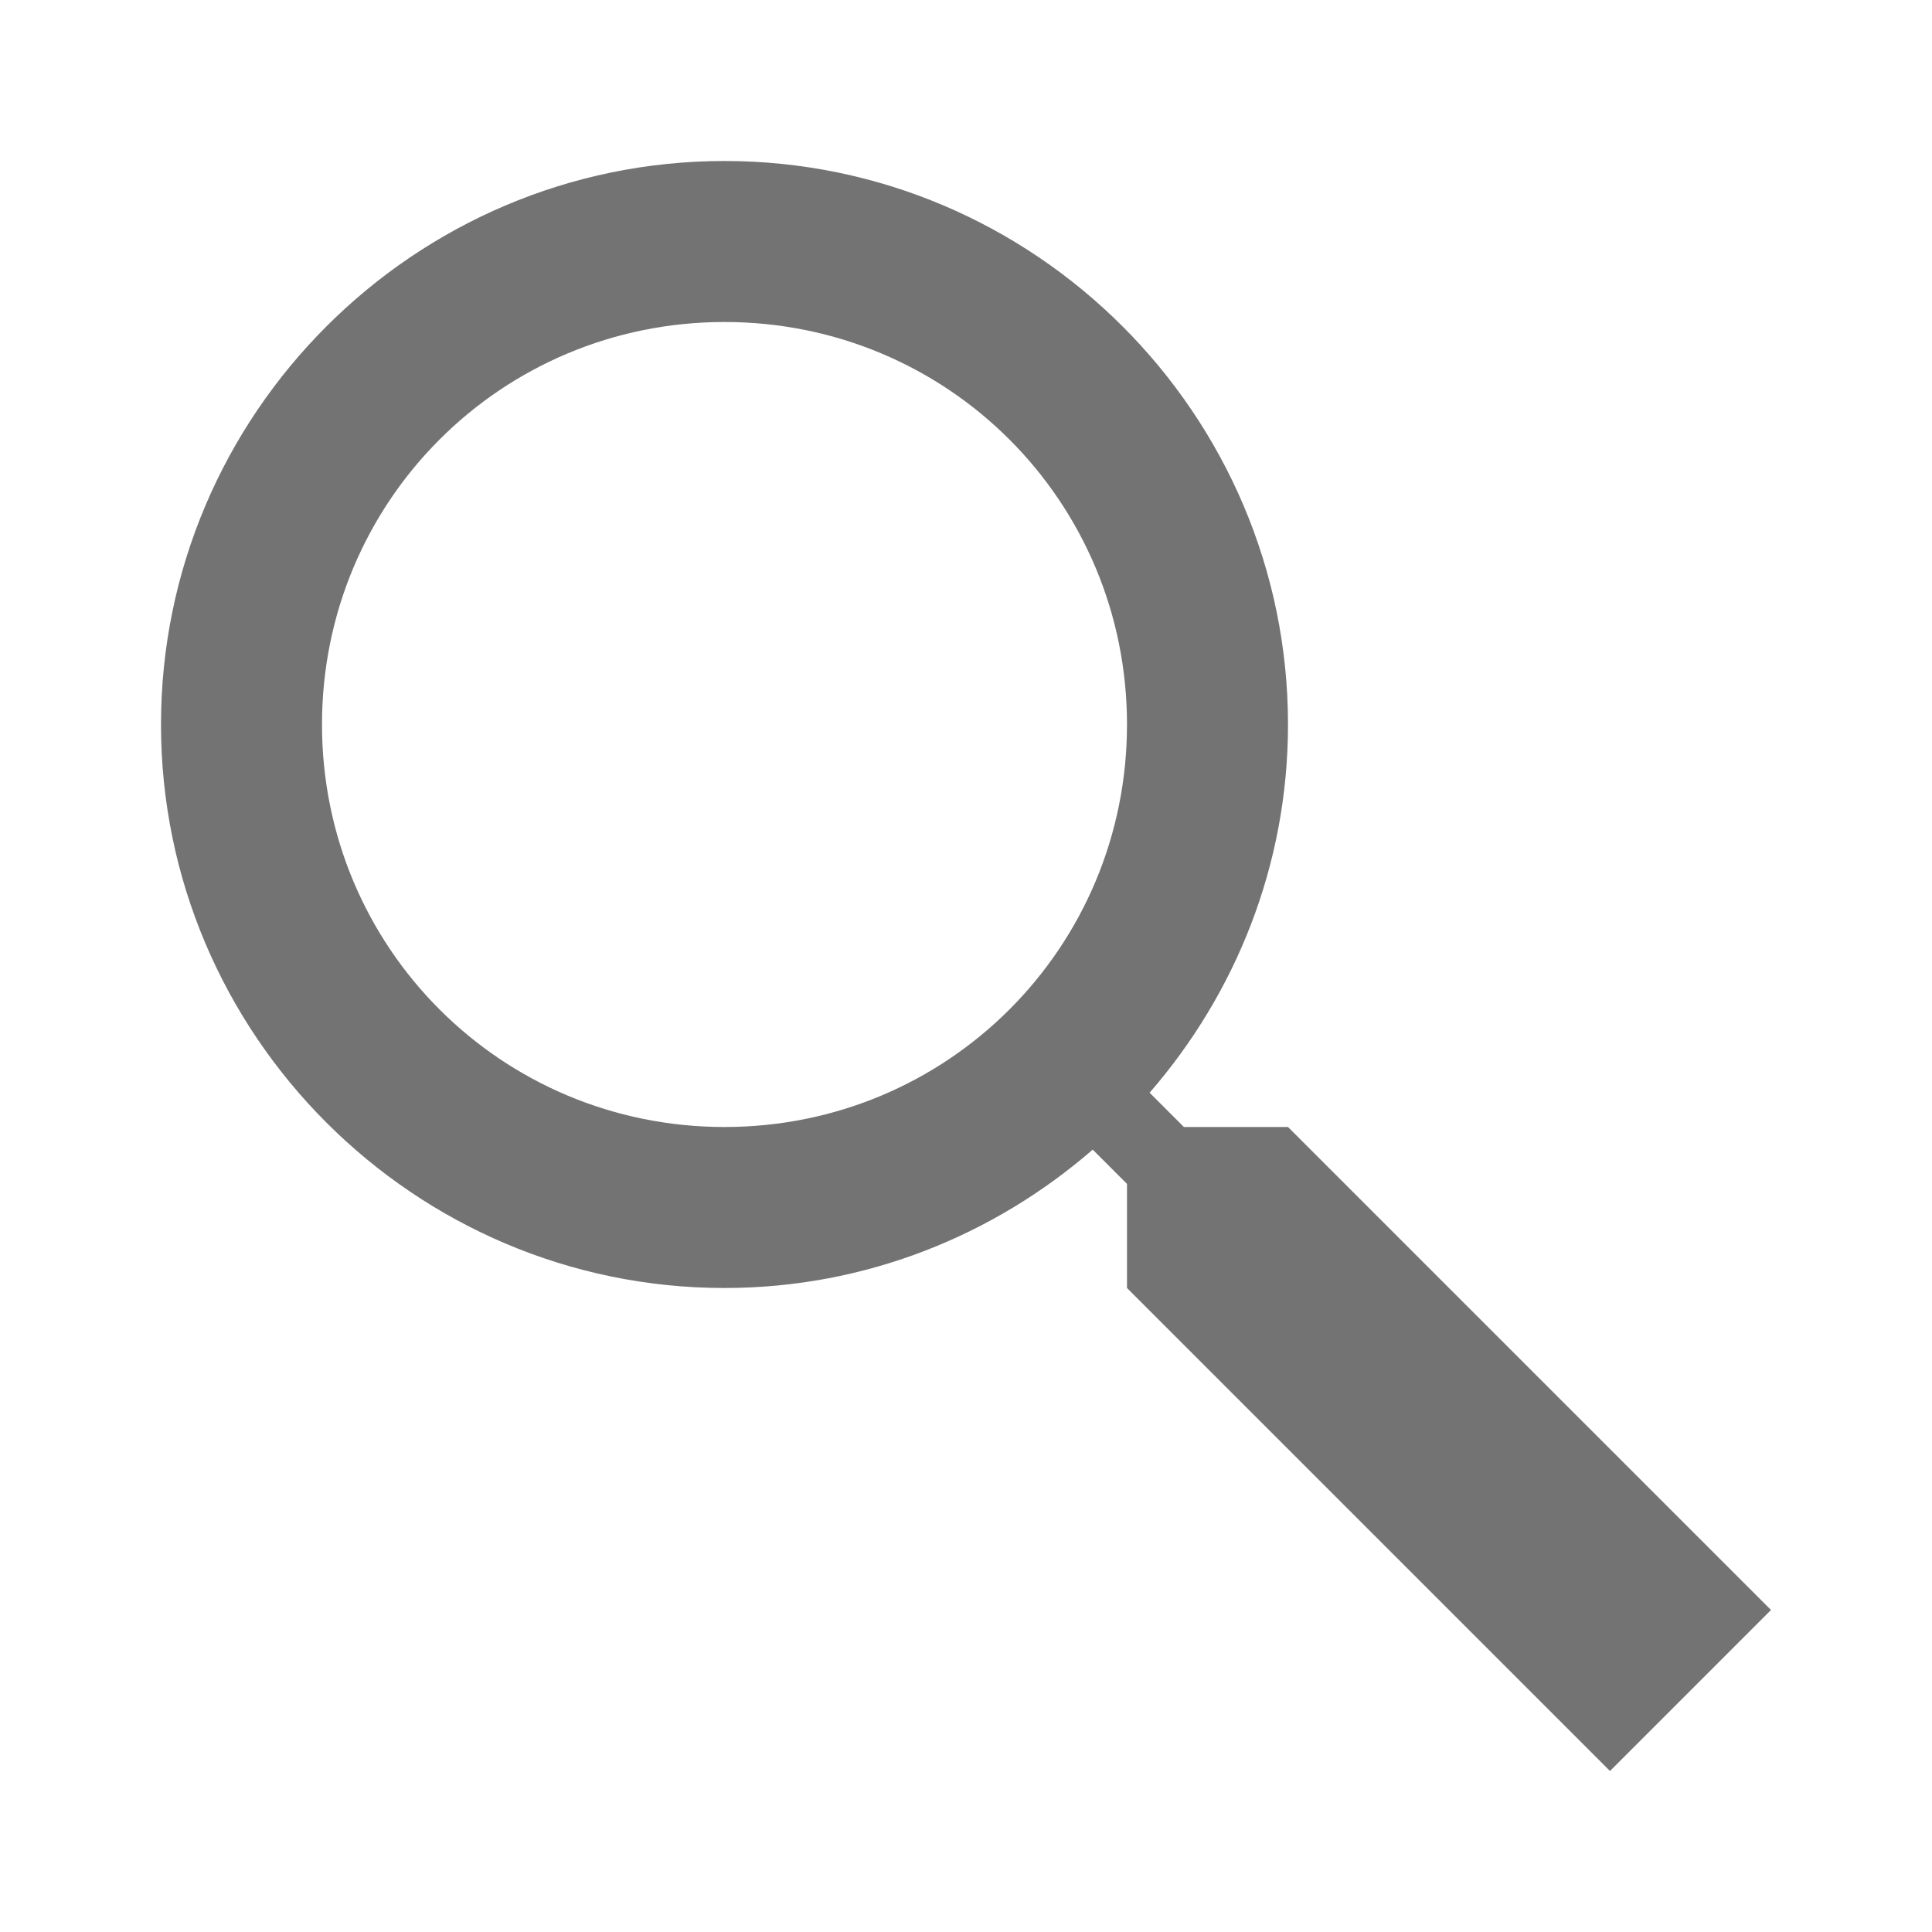
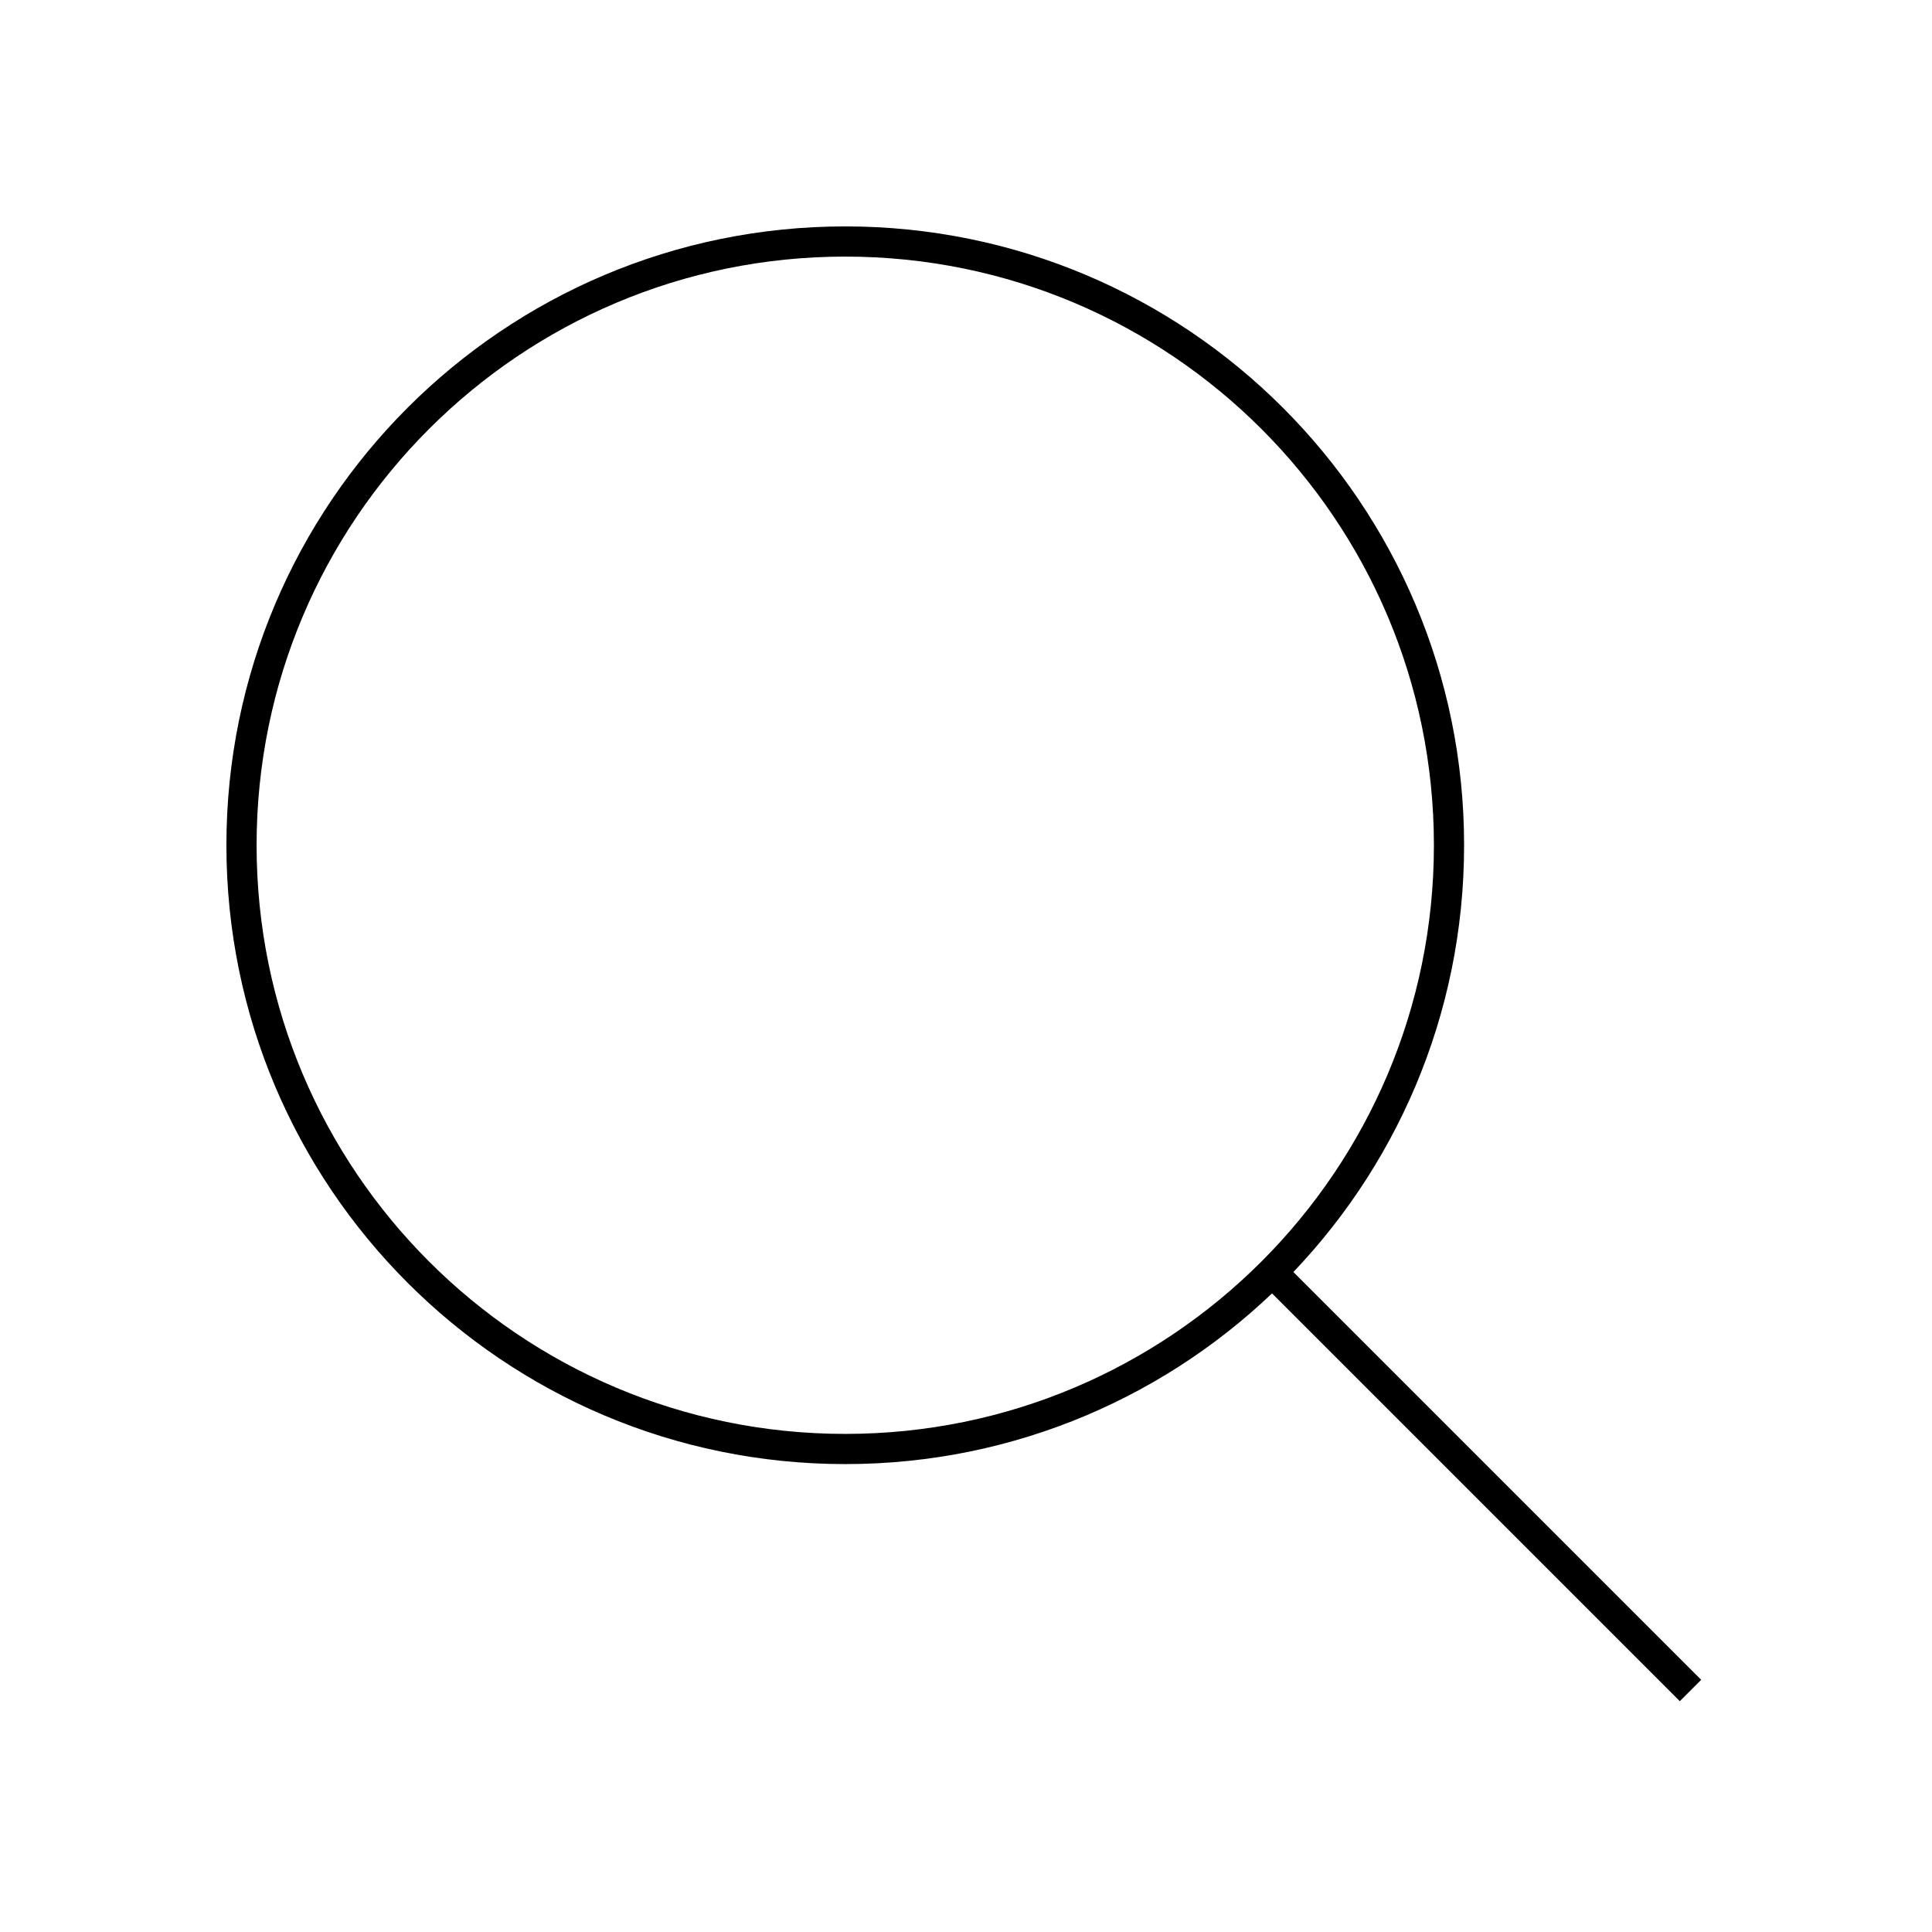
- <svg xmlns="http://www.w3.org/2000/svg" fill="#737373" viewBox="0 0 24 24" width="24px" height="24px">
-   <path d="M 9 2 C 5.146 2 2 5.146 2 9 C 2 12.854 5.146 16 9 16 C 10.748 16 12.345 15.348 13.574 14.281 L 14 14.707 L 14 16 L 20 22 L 22 20 L 16 14 L 14.707 14 L 14.281 13.574 C 15.348 12.345 16 10.748 16 9 C 16 5.146 12.854 2 9 2 z M 9 4 C 11.773 4 14 6.227 14 9 C 14 11.773 11.773 14 9 14 C 6.227 14 4 11.773 4 9 C 4 6.227 6.227 4 9 4 z" />
+ <svg xmlns="http://www.w3.org/2000/svg" width="800px" height="800px" viewBox="0 0 64 64" fill="none" stroke="#000000">
+   <circle cx="28" cy="28" r="20" />
+   <line x1="56" y1="56" x2="42.14" y2="42.14" />
</svg>
